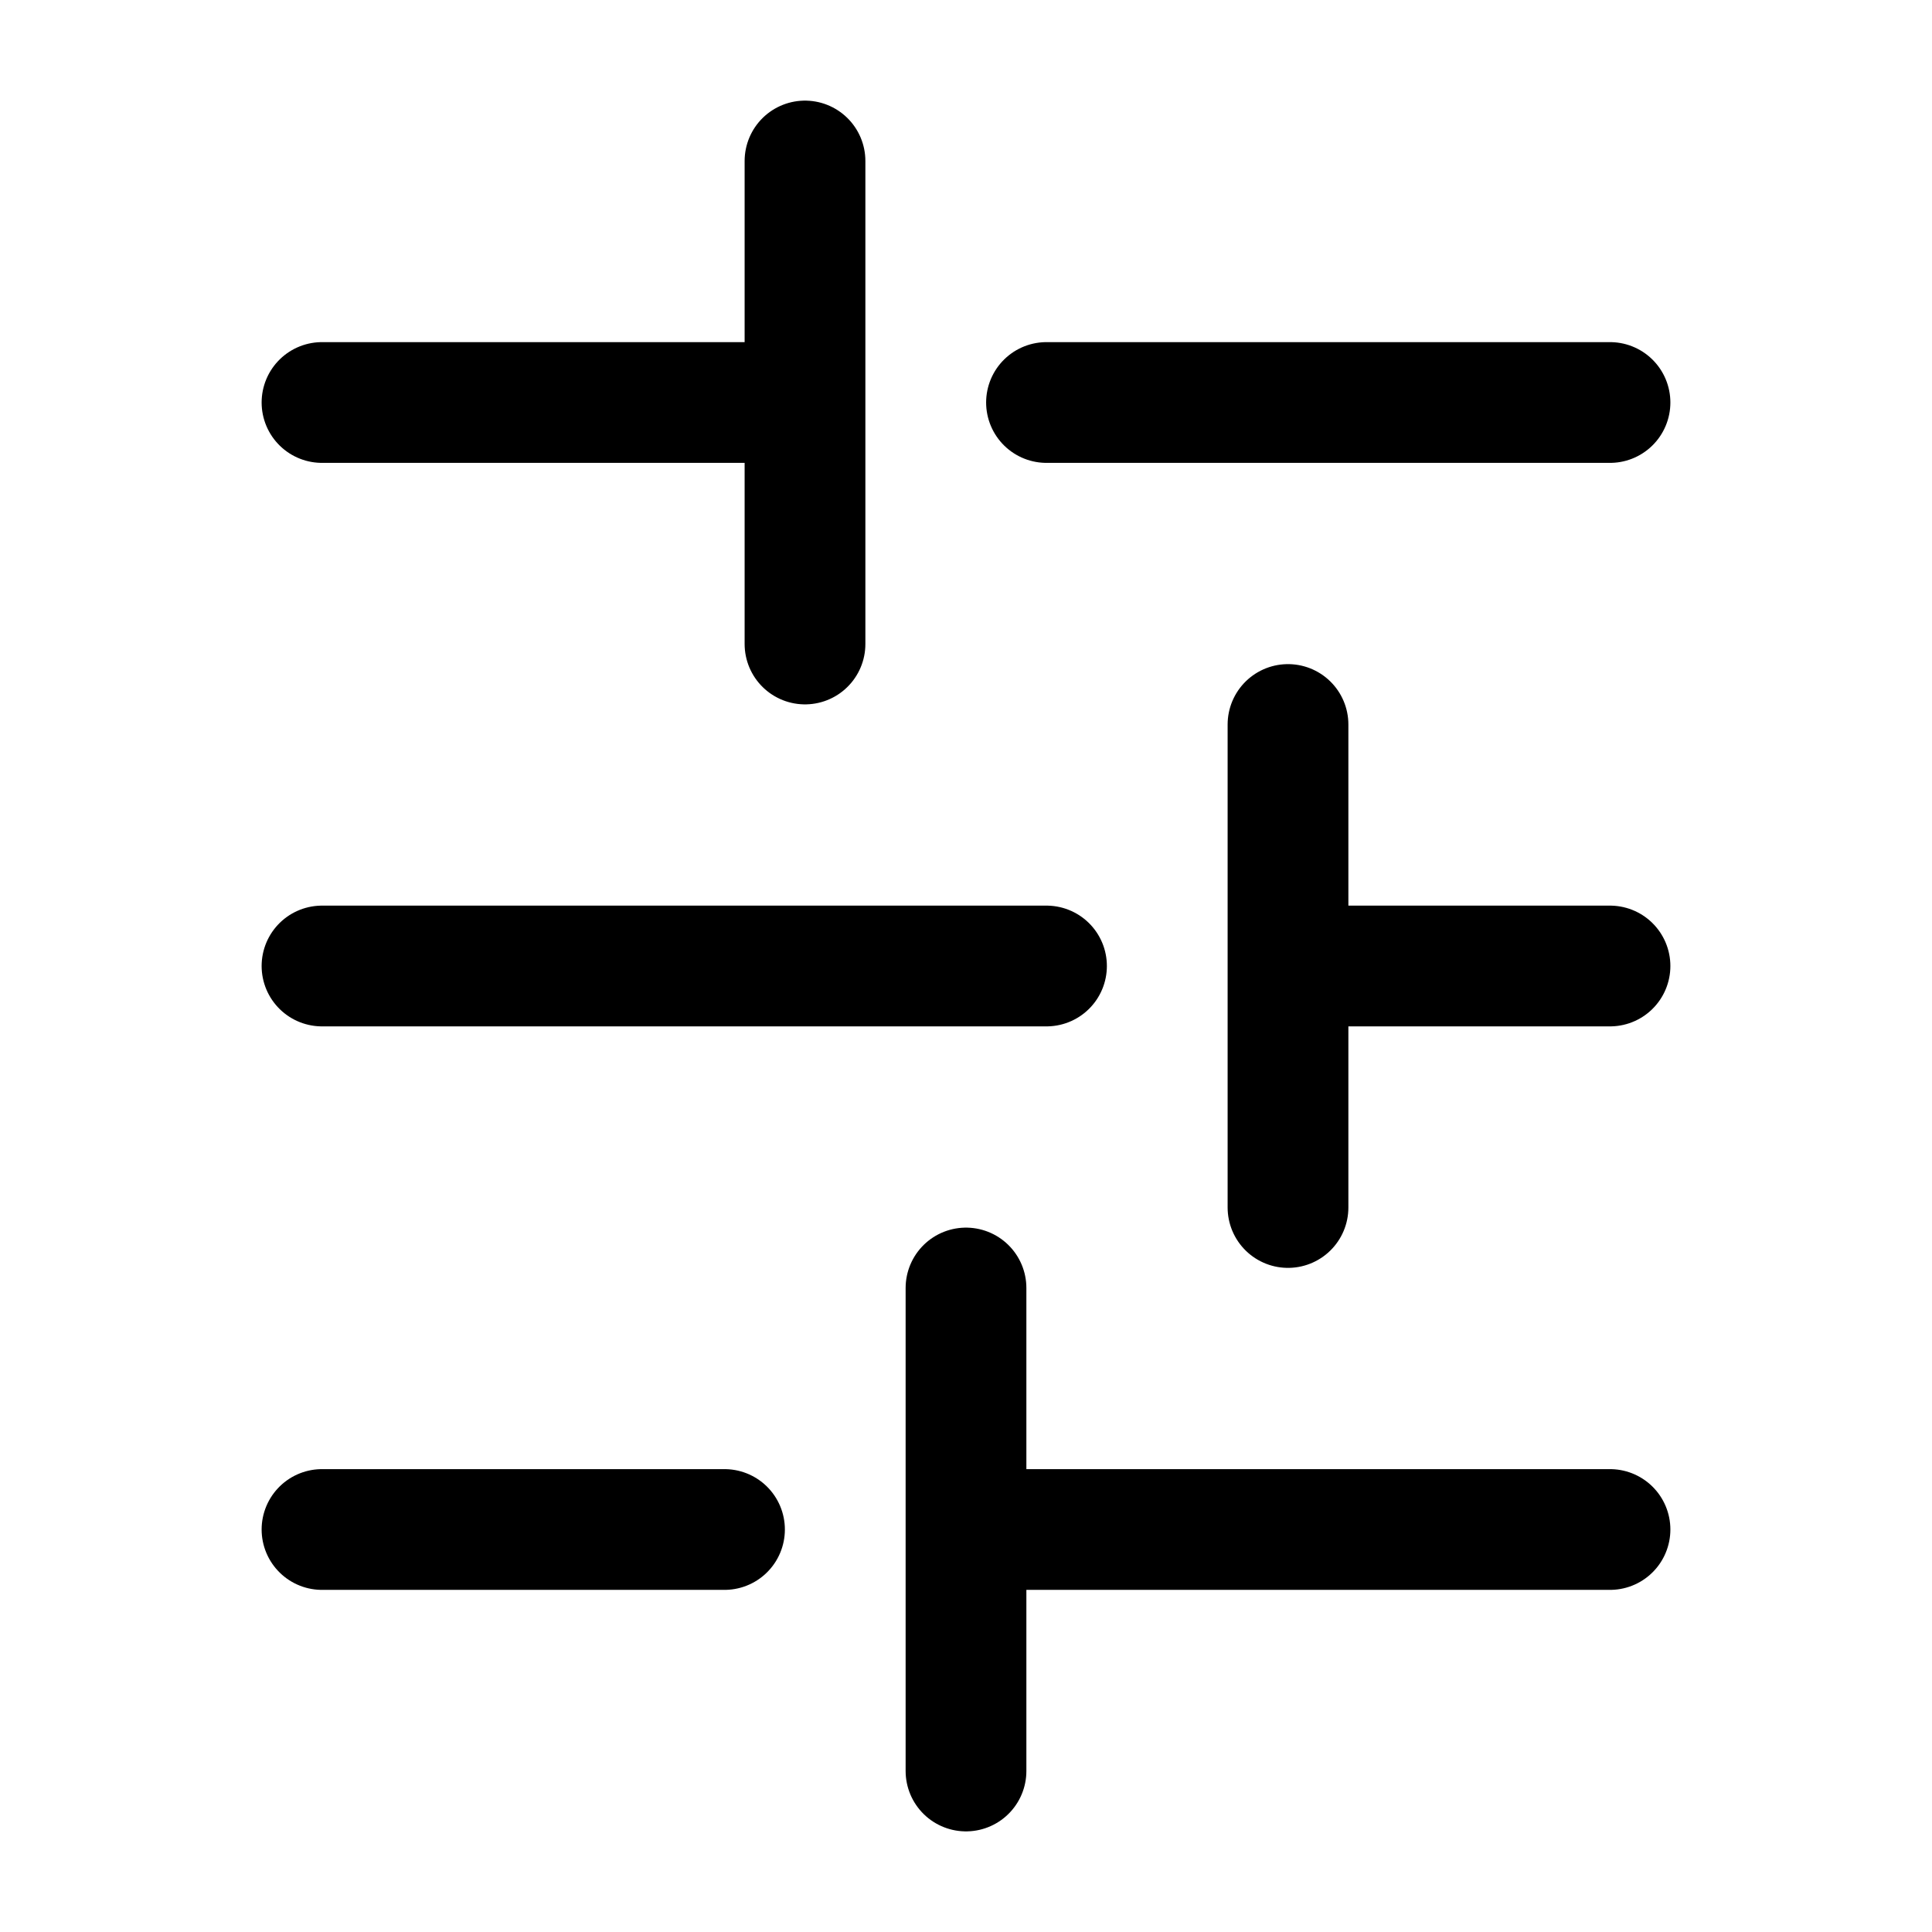
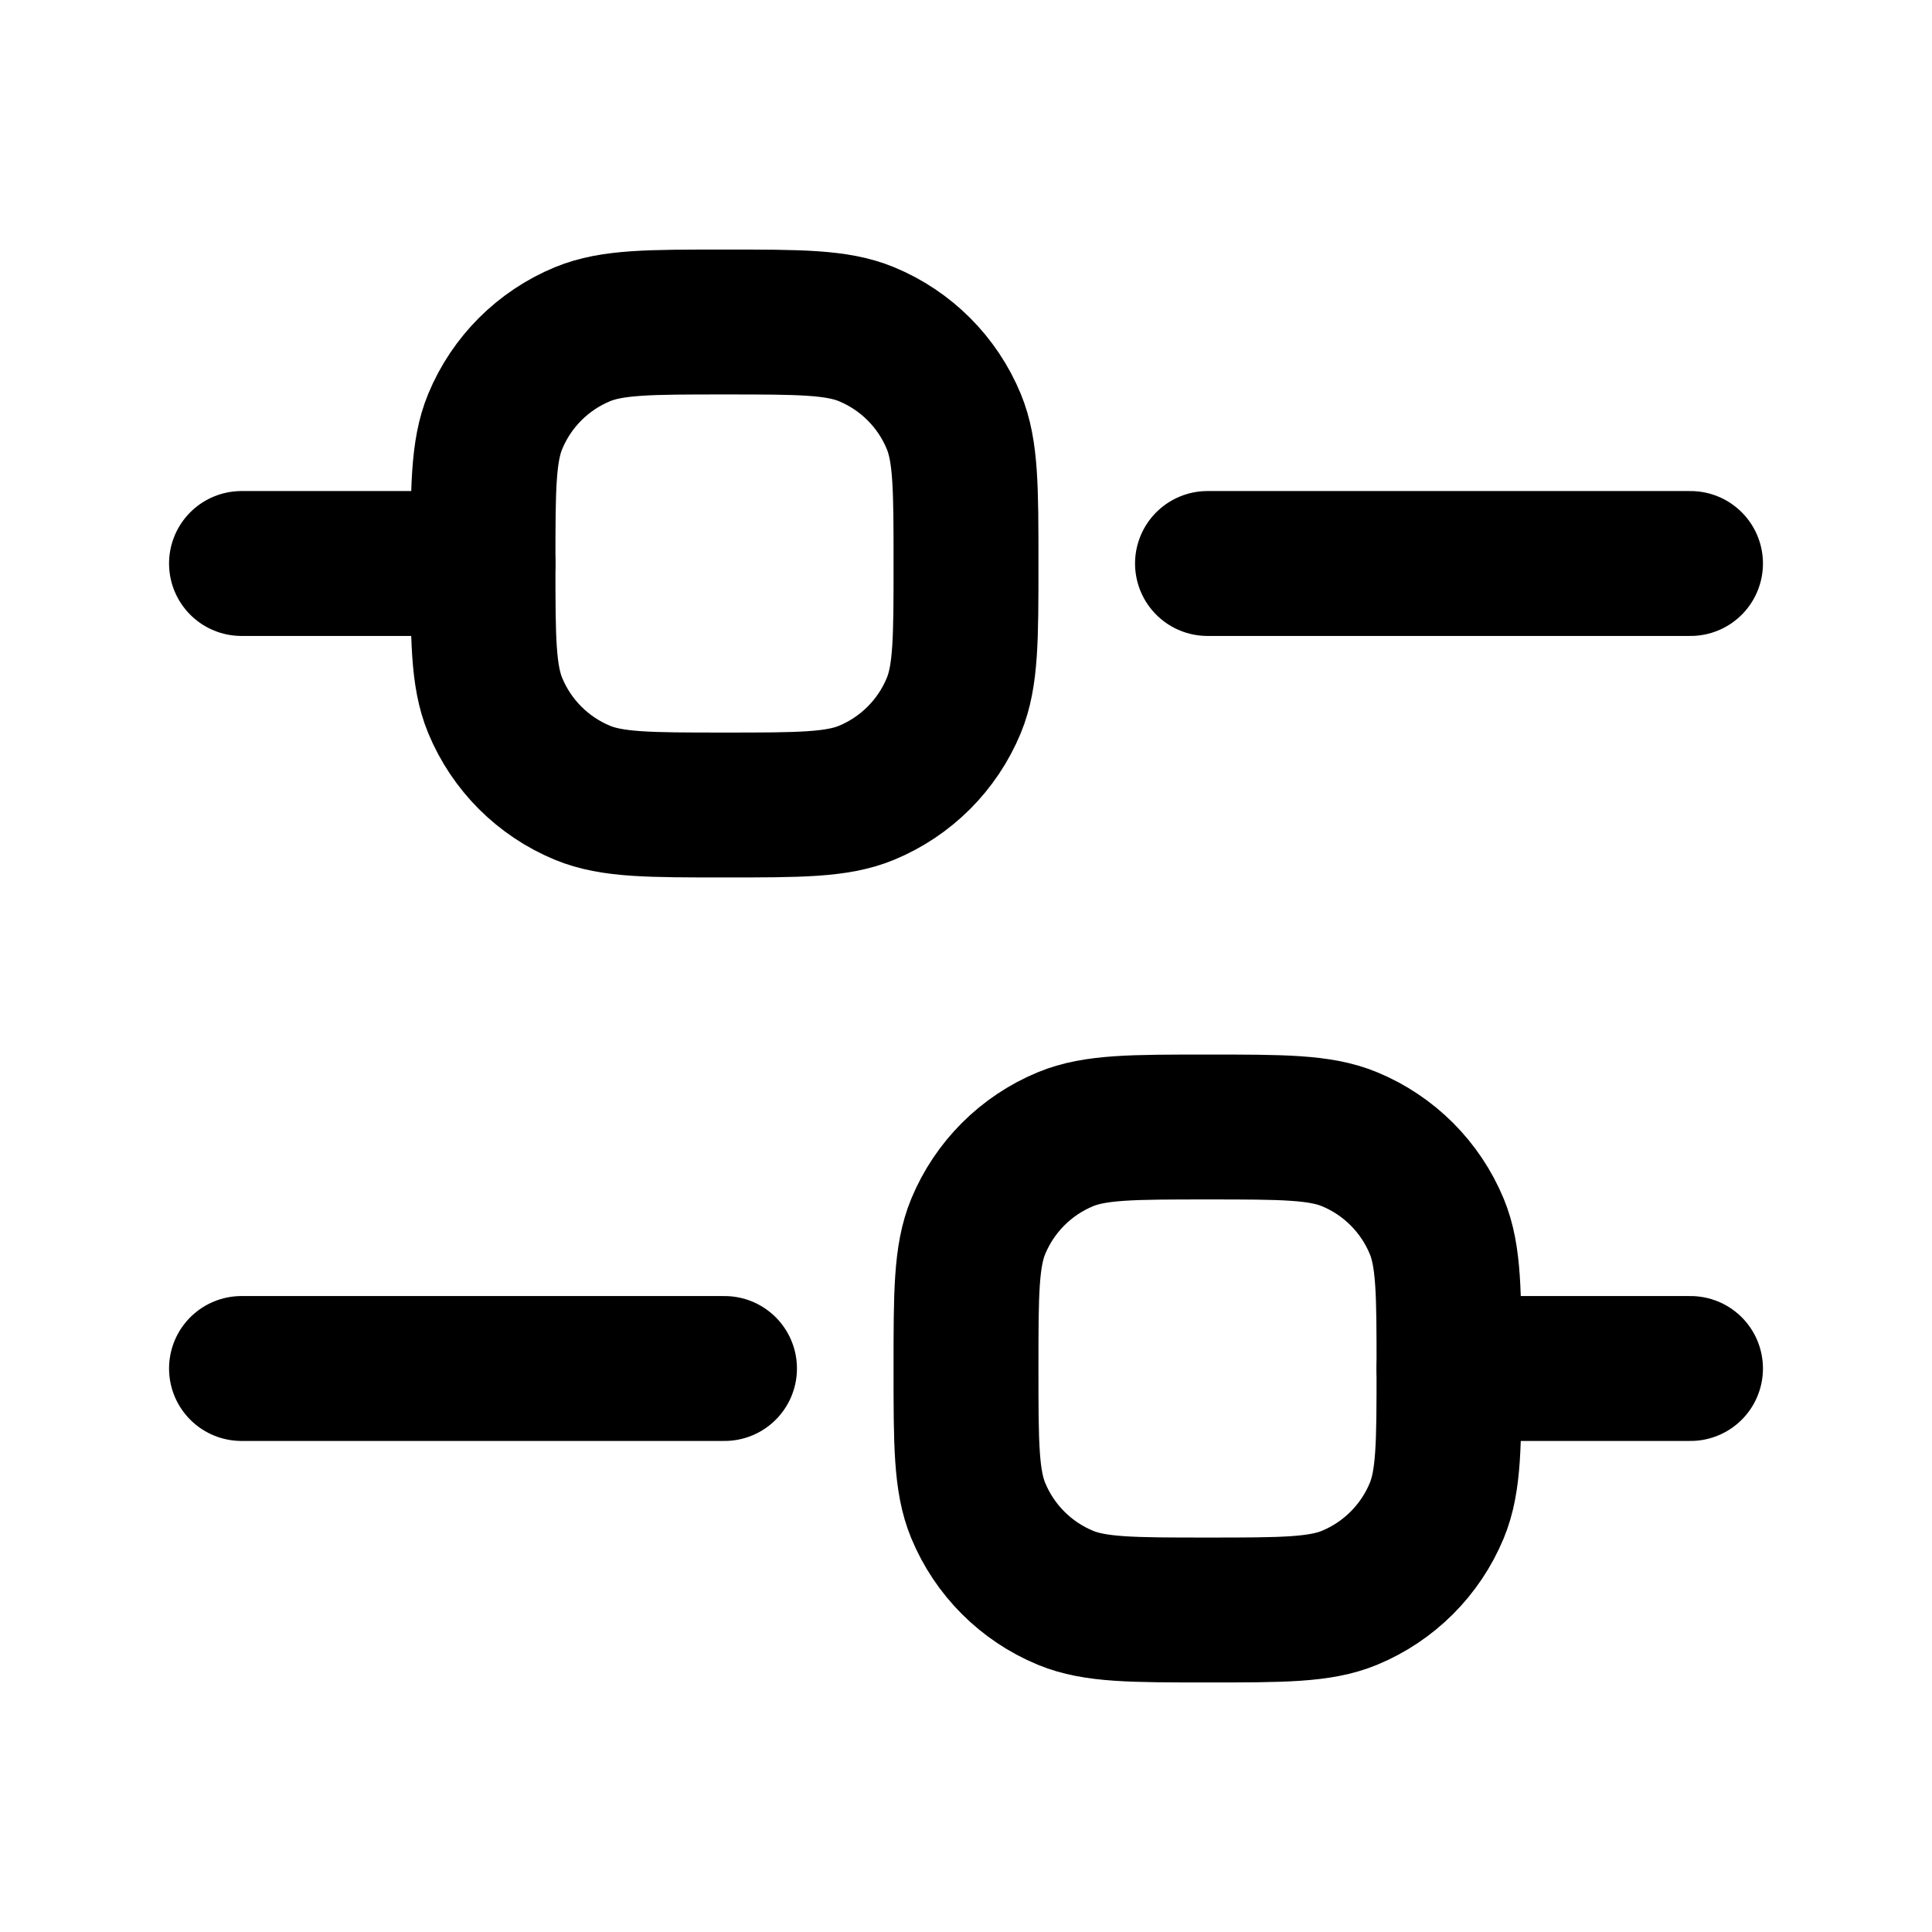
- <svg xmlns="http://www.w3.org/2000/svg" width="24" height="24" viewBox="0 0 24 24">
-   <path fill="none" stroke="currentColor" stroke-linecap="round" stroke-width="1.5" d="M4 5h6m3 0h7m-4 4v6M10 2v6m2 8v6m4-10h4M4 12h9m-1 7h8M4 19h5" />
+ <svg xmlns="http://www.w3.org/2000/svg" viewBox="0 0 24 24">
+   <g fill="none" stroke="currentColor" stroke-width="1.8">
+     <path stroke-linecap="round" stroke-linejoin="round" d="M3 7h3M3 17h6m9 0h3M15 7h6" />
+     <path d="M6 7c0-.932 0-1.398.152-1.765a2 2 0 0 1 1.083-1.083C7.602 4 8.068 4 9 4s1.398 0 1.765.152a2 2 0 0 1 1.083 1.083C12 5.602 12 6.068 12 7s0 1.398-.152 1.765a2 2 0 0 1-1.083 1.083C10.398 10 9.932 10 9 10s-1.398 0-1.765-.152a2 2 0 0 1-1.083-1.083C6 8.398 6 7.932 6 7Zm6 10c0-.932 0-1.398.152-1.765a2 2 0 0 1 1.083-1.083C13.602 14 14.068 14 15 14s1.398 0 1.765.152a2 2 0 0 1 1.083 1.083C18 15.602 18 16.068 18 17s0 1.398-.152 1.765a2 2 0 0 1-1.083 1.083C16.398 20 15.932 20 15 20s-1.398 0-1.765-.152a2 2 0 0 1-1.083-1.083C12 18.398 12 17.932 12 17Z" />
+   </g>
</svg>
